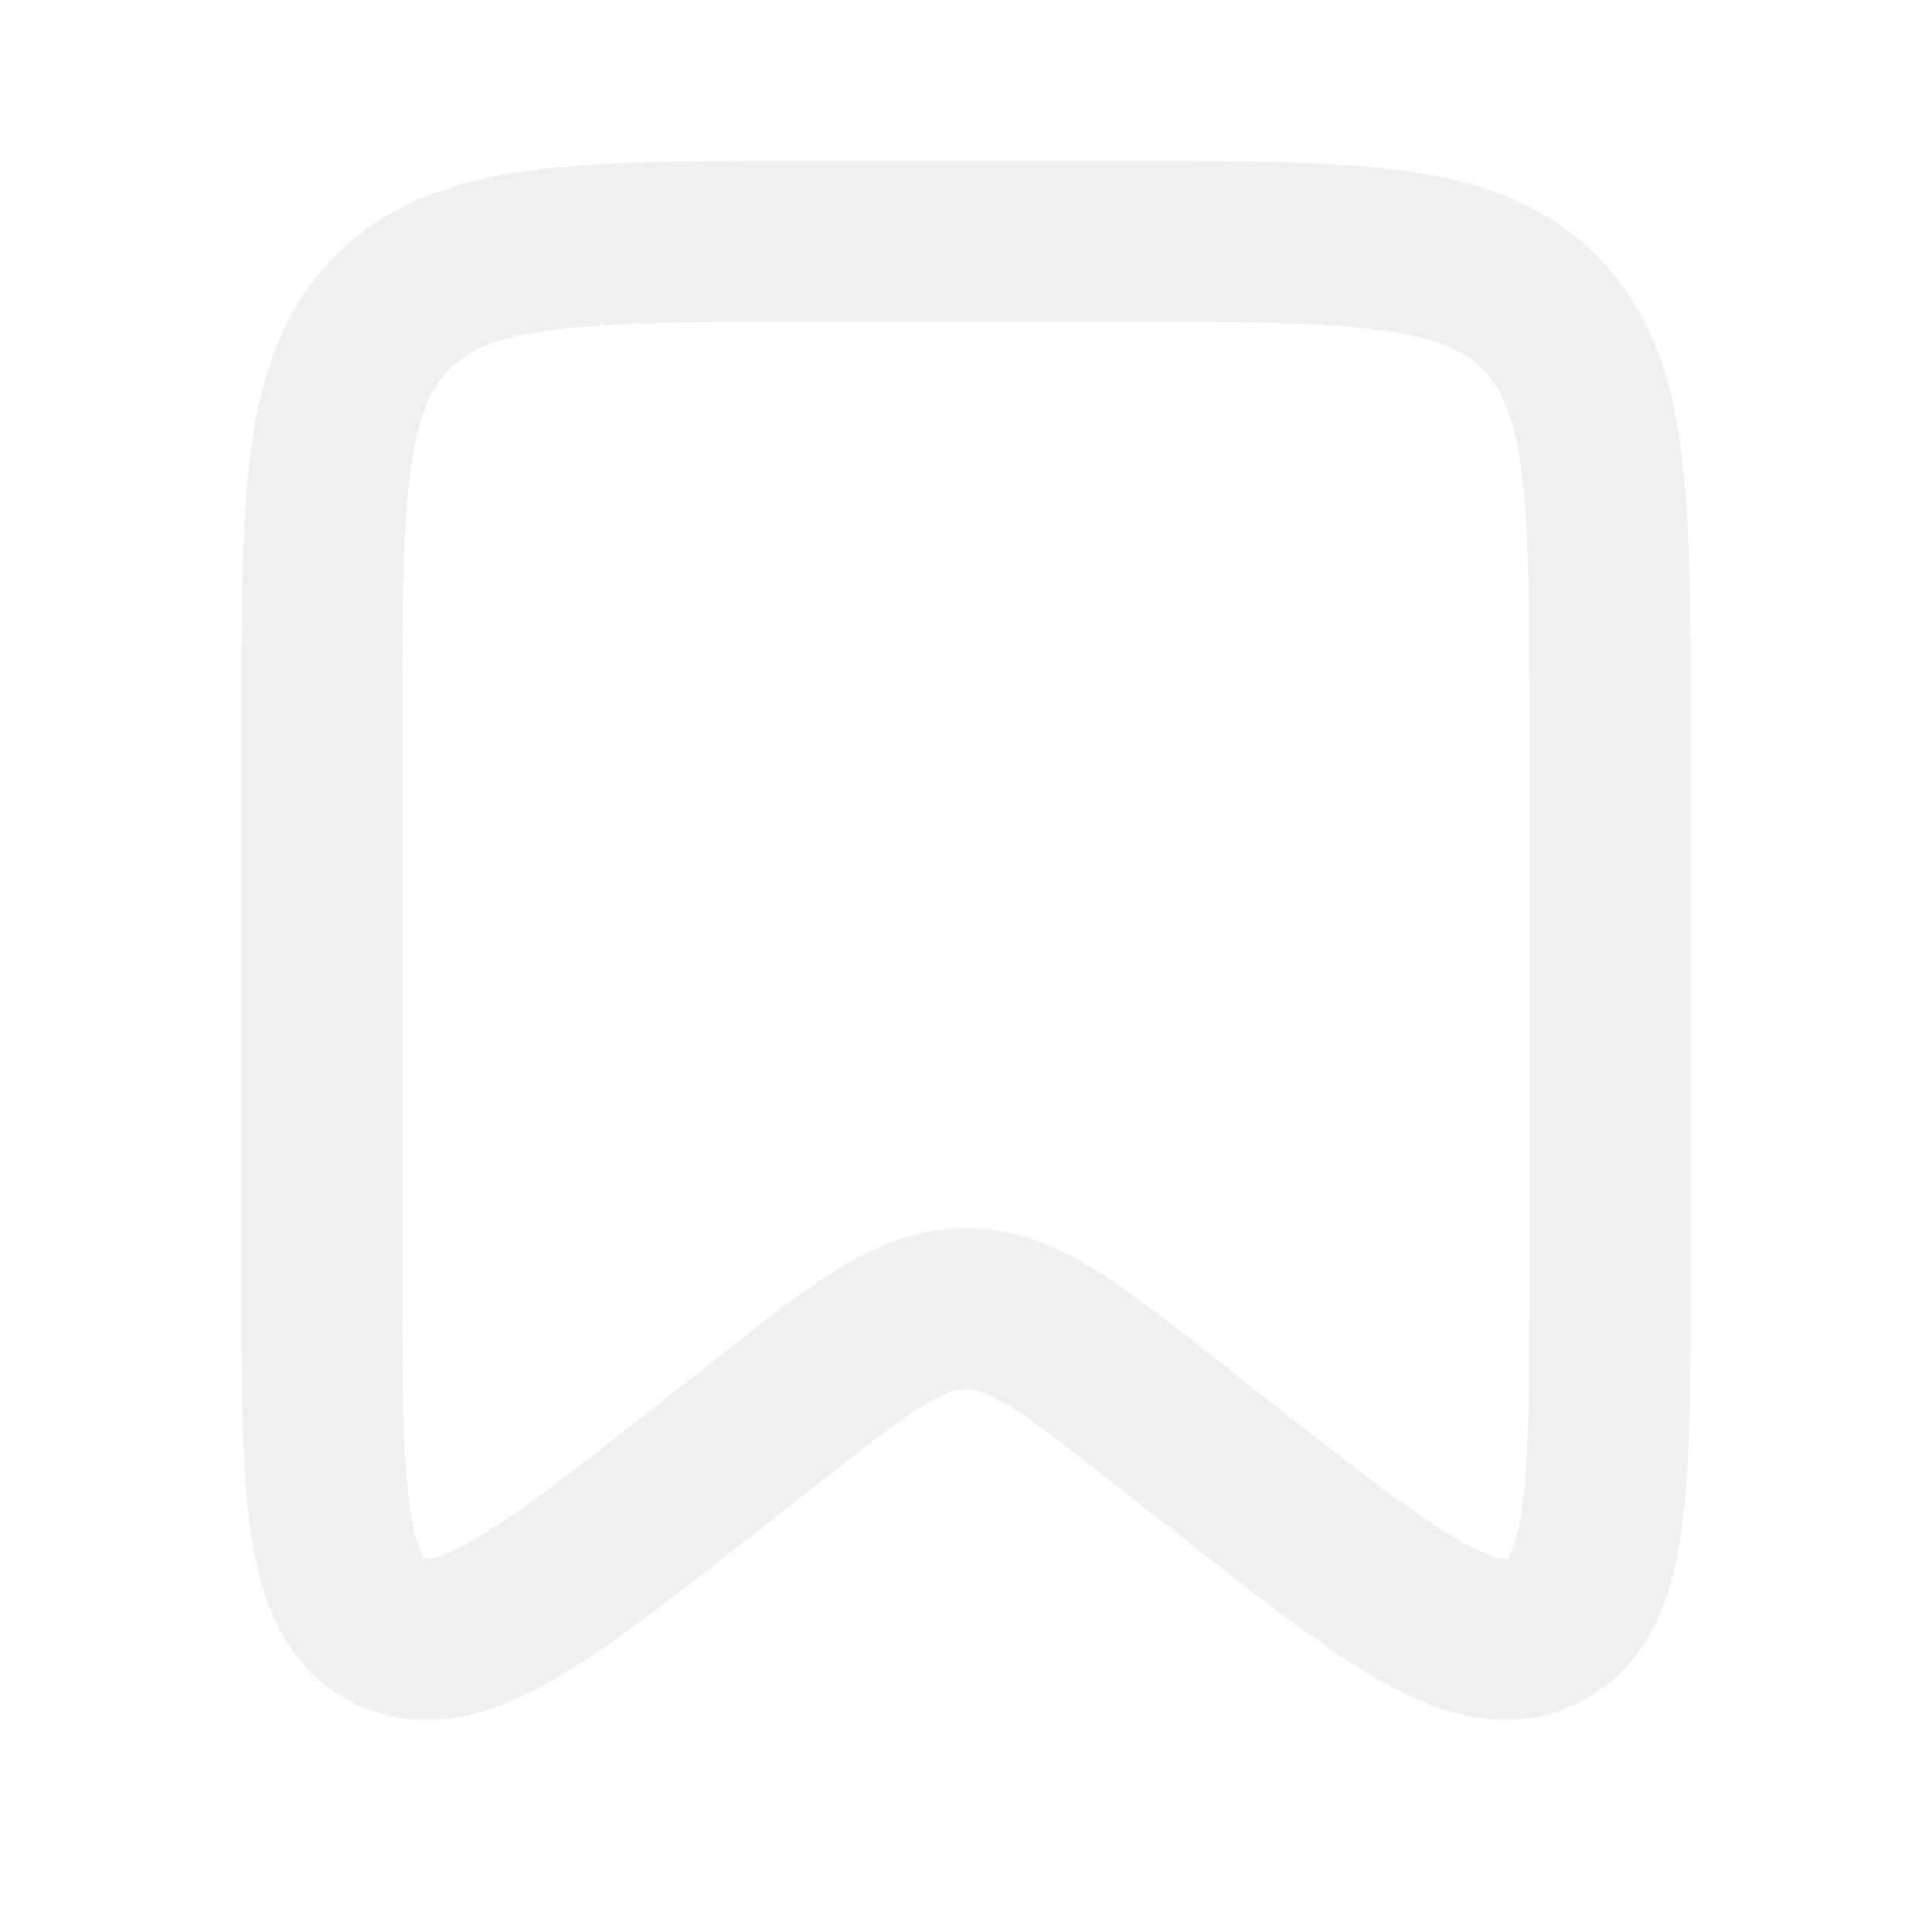
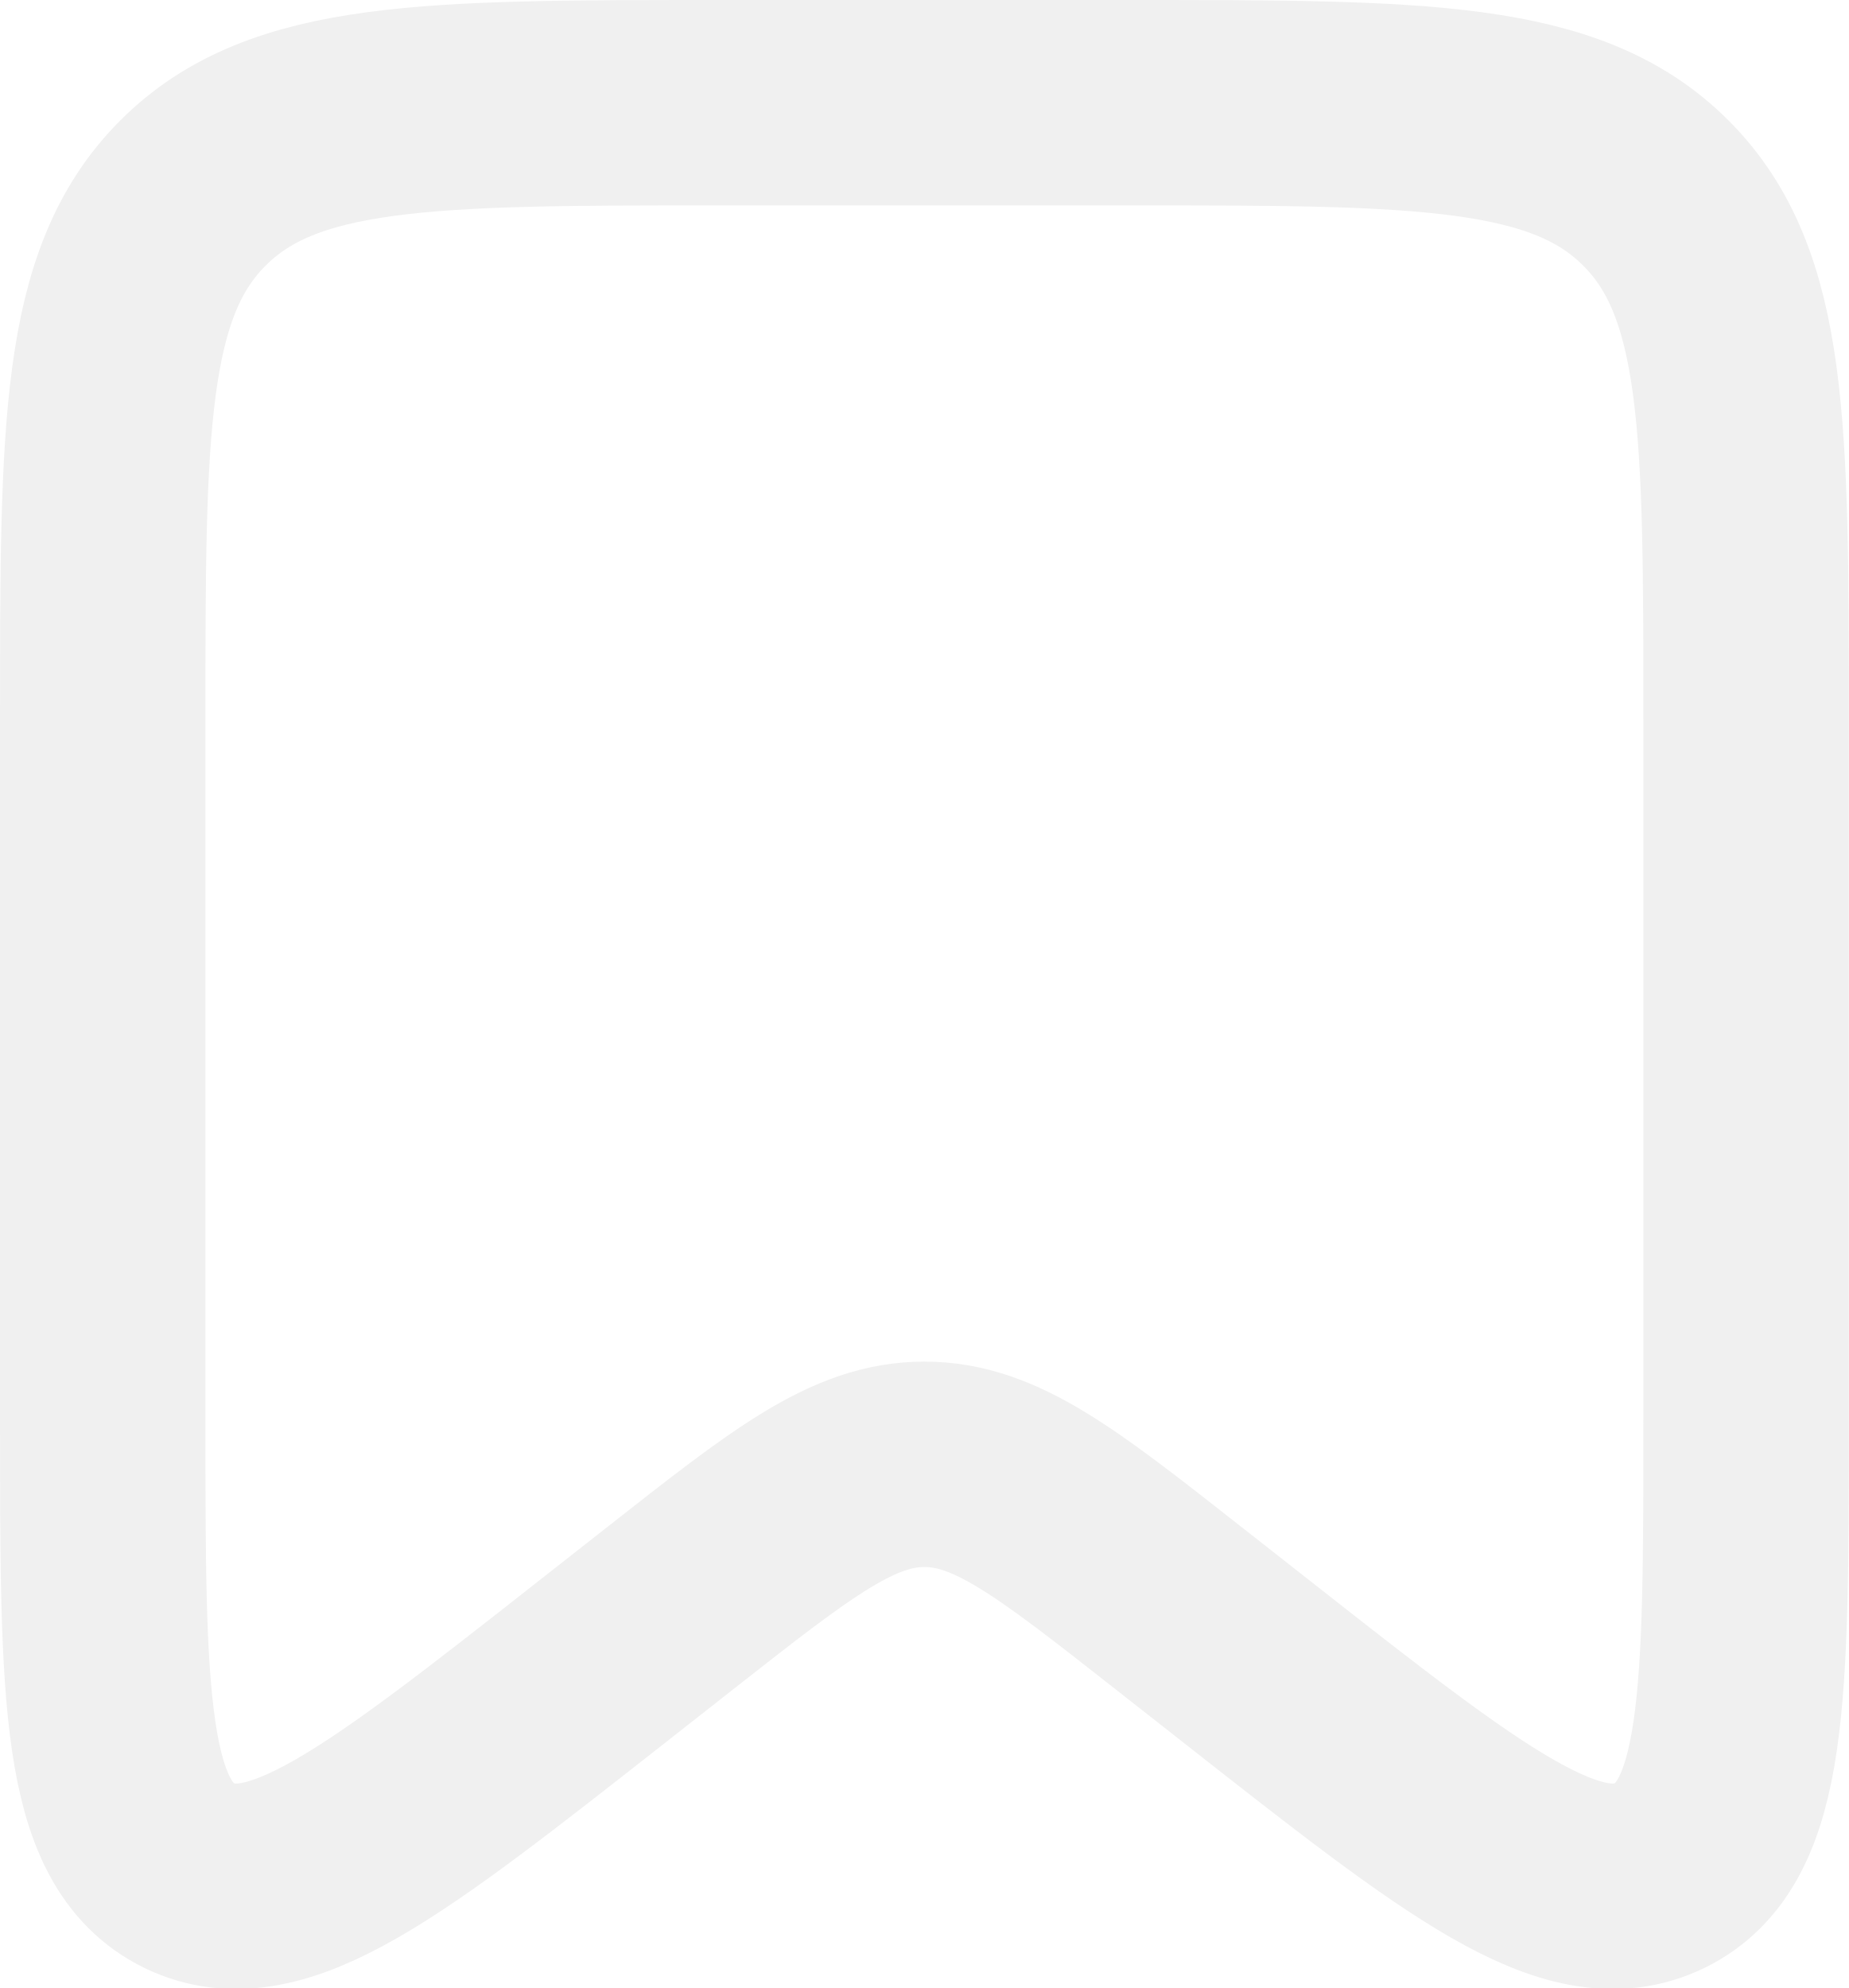
- <svg xmlns="http://www.w3.org/2000/svg" width="24" height="24" viewBox="0 0 24 24" fill="none" version="1.1" id="svg1" xml:space="preserve">
+ <svg xmlns="http://www.w3.org/2000/svg" width="4.921mm" height="5.292mm" viewBox="0 0 4.921 5.292" version="1.1" id="svg1" xml:space="preserve">
  <defs id="defs1" />
-   <path d="M 4,9 C 4,6.172 4,4.757 4.879,3.879 5.757,3 7.172,3 10,3 h 4 c 2.828,0 4.243,0 5.121,0.879 C 20,4.757 20,6.172 20,9 v 6.828 c 0,2.683 0,4.025 -0.844,4.435 -0.844,0.41 -1.899,-0.418 -4.009,-2.076 L 14.471,17.656 C 13.285,16.724 12.692,16.258 12,16.258 c -0.692,0 -1.285,0.466 -2.471,1.398 L 8.853,18.187 C 6.744,19.844 5.689,20.673 4.844,20.263 4,19.852 4,18.511 4,15.828 Z" fill="#222222" stroke="#222222" stroke-width="2" id="path1" style="fill:none;fill-opacity:1;stroke:#f0f0f0;stroke-opacity:1" />
+   <g id="layer1" transform="translate(-114.2294,-40.8021)">
+     <g style="fill:none" id="g2" transform="matrix(0.2733857,0,0,0.2733857,113.4093,40.25534)">
+       <path d="M 4,9 C 4,6.172 4,4.757 4.879,3.879 5.757,3 7.172,3 10,3 h 4 c 2.828,0 4.243,0 5.121,0.879 C 20,4.757 20,6.172 20,9 v 6.828 c 0,2.683 0,4.025 -0.844,4.435 -0.844,0.41 -1.899,-0.418 -4.009,-2.076 L 14.471,17.656 C 13.285,16.724 12.692,16.258 12,16.258 c -0.692,0 -1.285,0.466 -2.471,1.398 L 8.853,18.187 C 6.744,19.844 5.689,20.673 4.844,20.263 4,19.852 4,18.511 4,15.828 Z" fill="#222222" stroke="#222222" stroke-width="2" id="path1" style="fill:none;fill-opacity:1;stroke:#f0f0f0;stroke-opacity:1" />
+     </g>
+   </g>
</svg>
